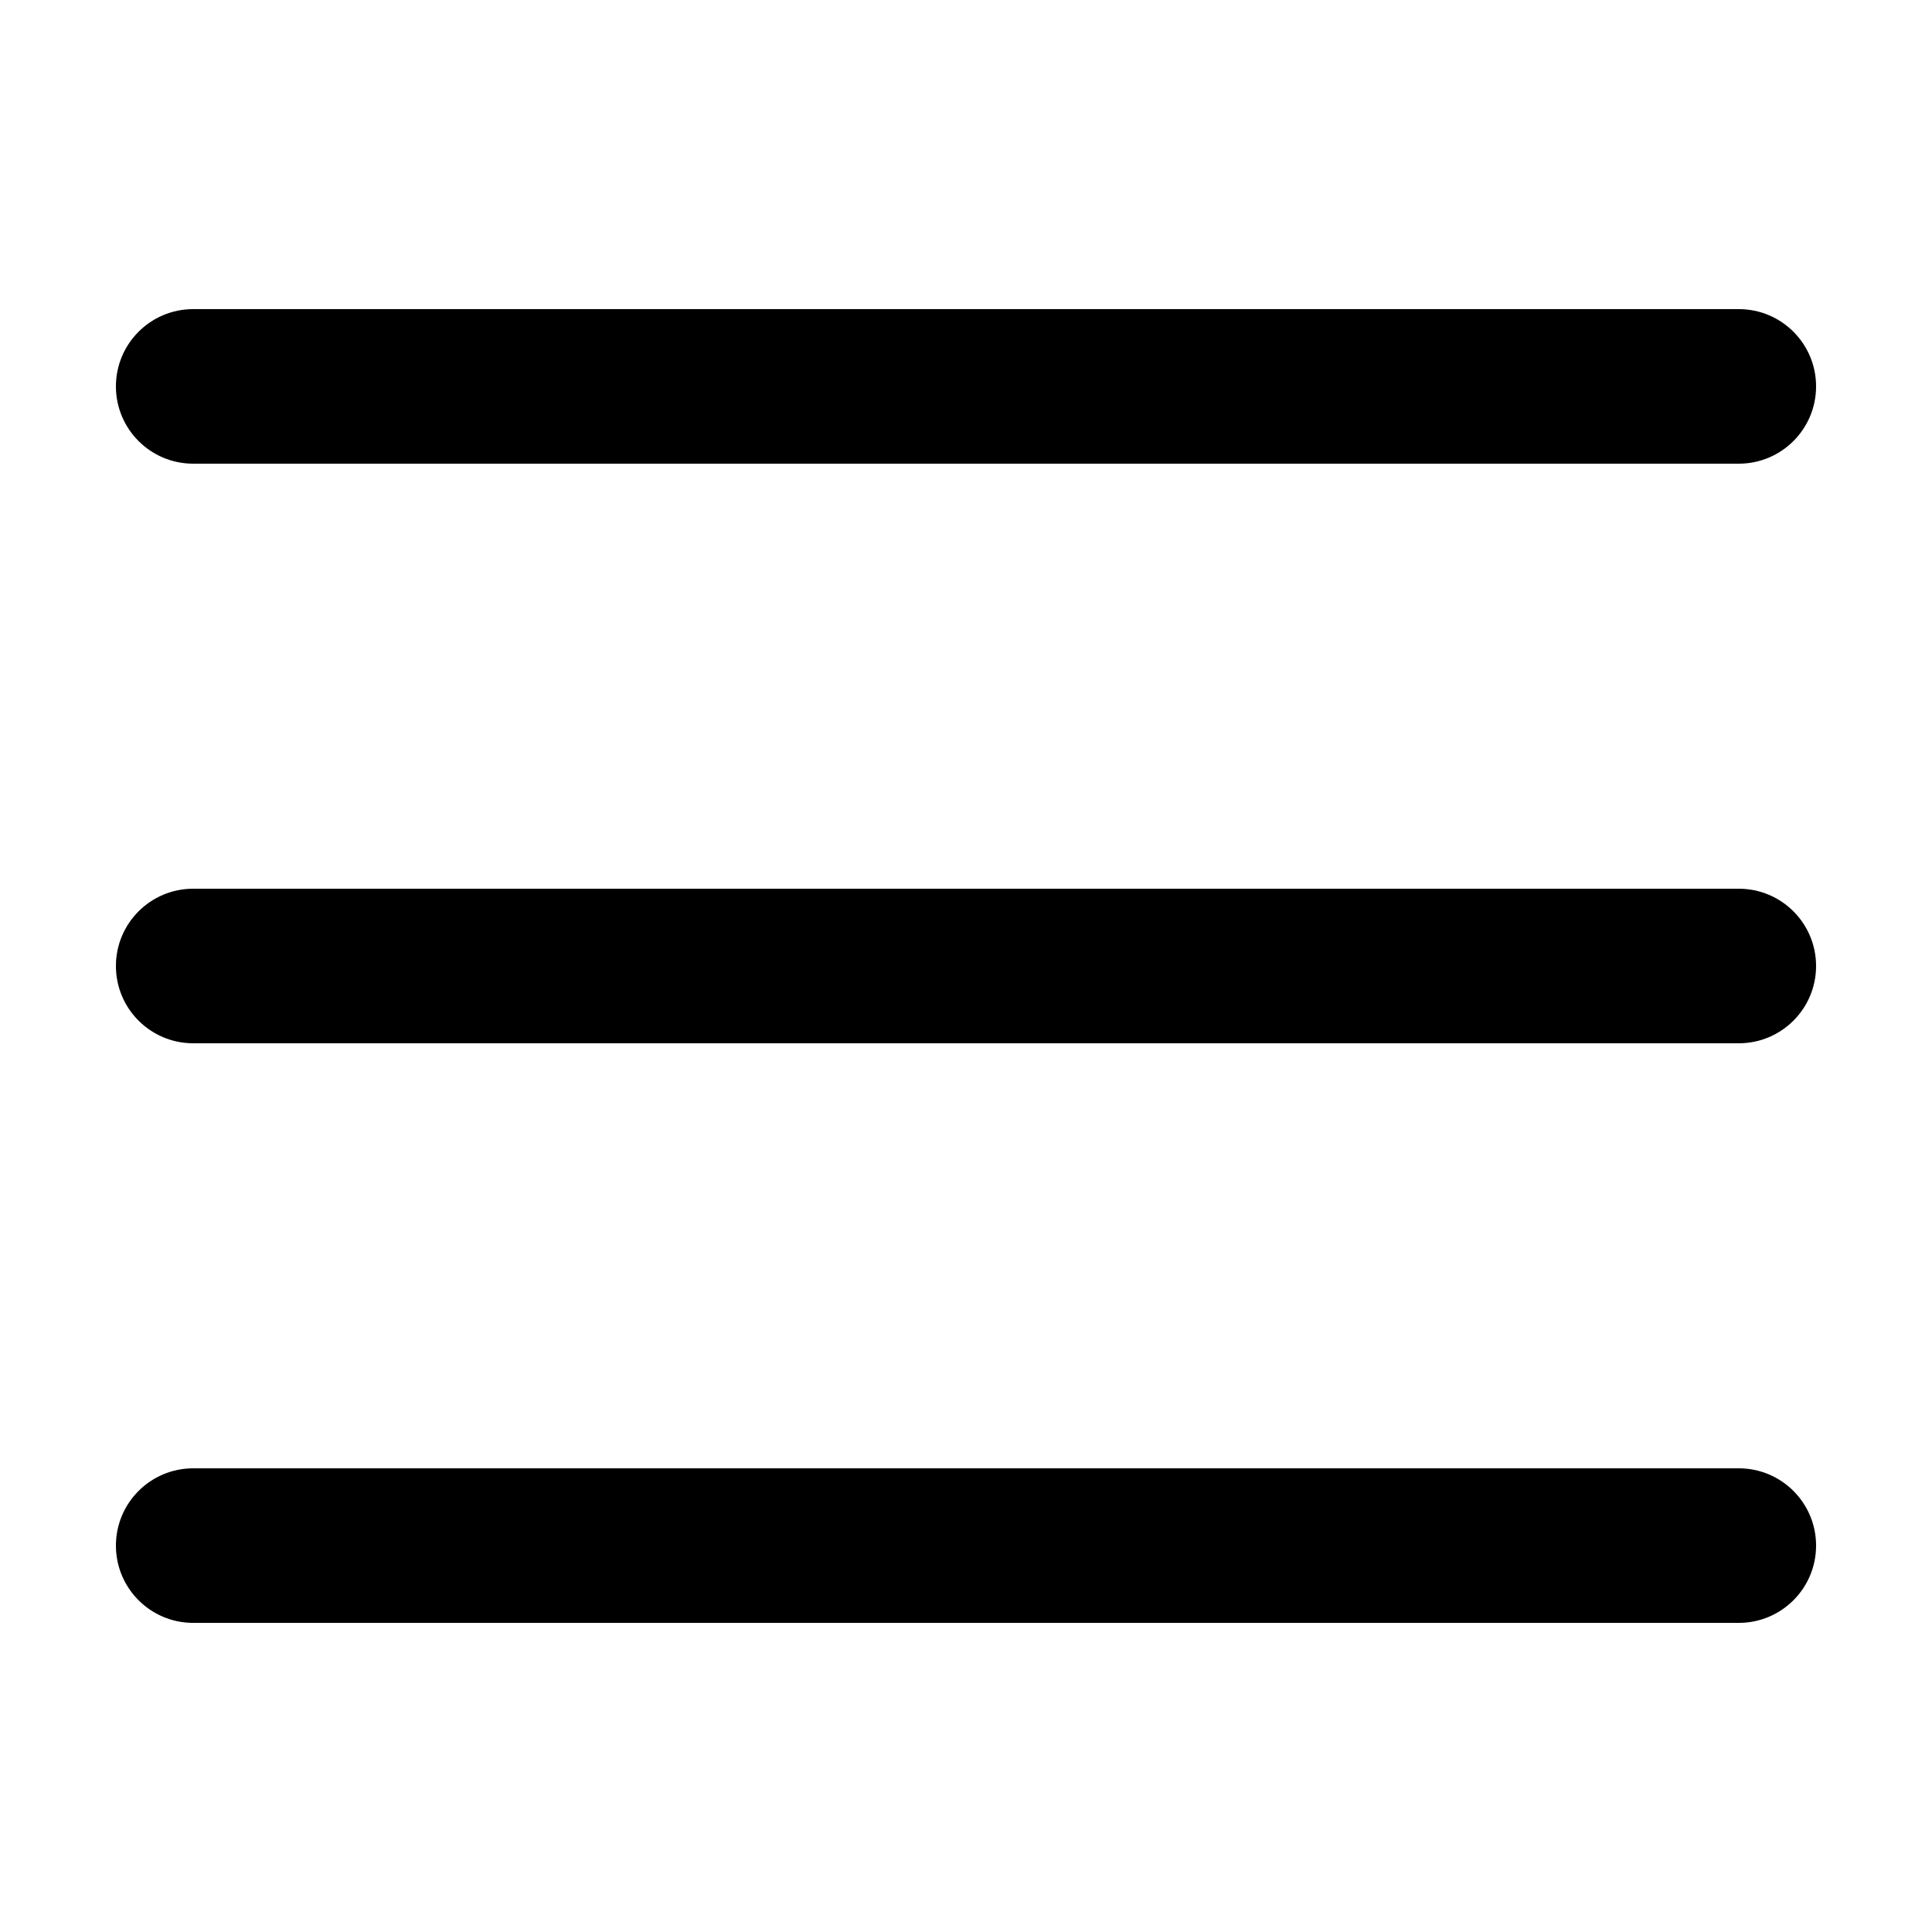
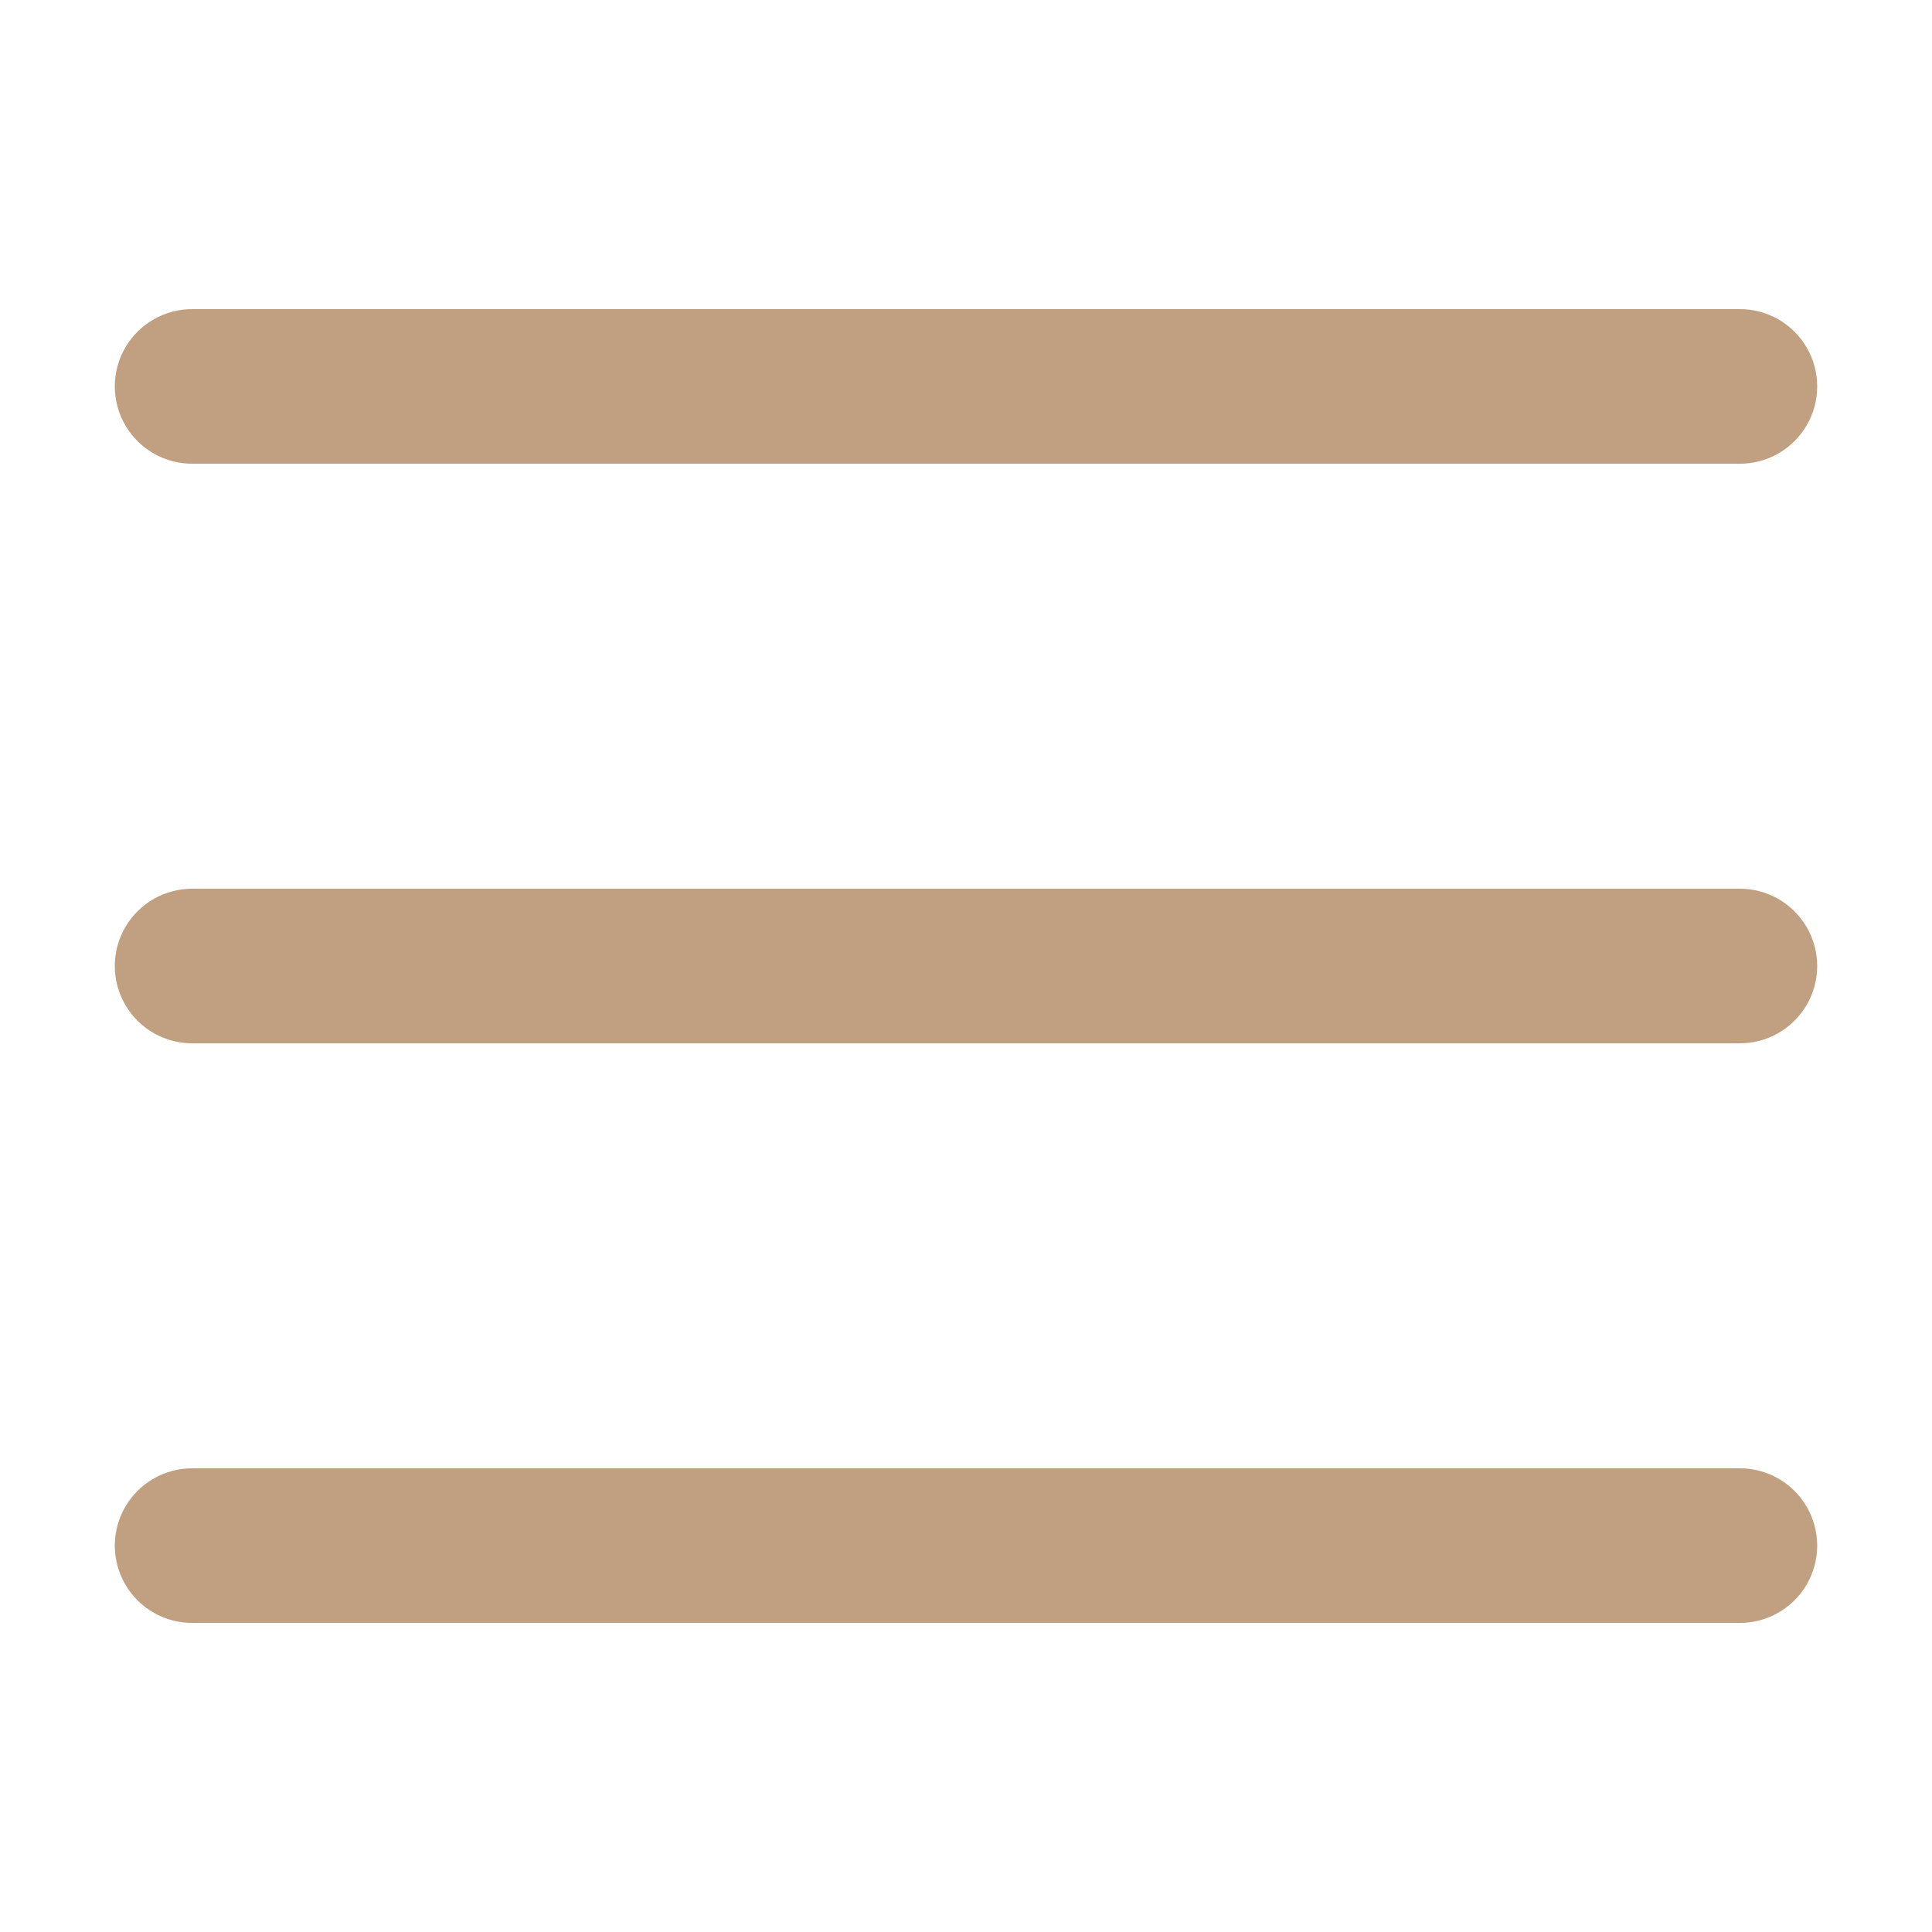
- <svg xmlns="http://www.w3.org/2000/svg" viewBox="0 0 50 50" width="50px" height="50px">
-   <path d="M 5 8 A 2 2 0 1 0 5 12 L 45 12 A 2 2 0 1 0 45 8 L 5 8 z M 5 23 A 2 2 0 1 0 5 27 L 45 27 A 2 2 0 1 0 45 23 L 5 23 z M 5 38 A 2 2 0 1 0 5 42 L 45 42 A 2 2 0 1 0 45 38 L 5 38 z" />
+ <svg xmlns="http://www.w3.org/2000/svg" viewBox="0,0,256,256" width="50px" height="50px">
+   <g fill="#c0a080" fill-rule="nonzero" stroke="none" stroke-width="1" stroke-linecap="butt" stroke-linejoin="miter" stroke-miterlimit="10" stroke-dasharray="" stroke-dashoffset="0" font-family="none" font-weight="none" font-size="none" text-anchor="none" style="mix-blend-mode: normal">
+     <g transform="scale(5.12,5.12)">
+       <path d="M5,8c-0.721,-0.01 -1.392,0.369 -1.756,0.992c-0.364,0.623 -0.364,1.394 0,2.017c0.364,0.623 1.034,1.002 1.756,0.992h40c0.721,0.01 1.392,-0.369 1.756,-0.992c0.364,-0.623 0.364,-1.394 0,-2.017c-0.364,-0.623 -1.034,-1.002 -1.756,-0.992zM5,23c-0.721,-0.01 -1.392,0.369 -1.756,0.992c-0.364,0.623 -0.364,1.394 0,2.017c0.364,0.623 1.034,1.002 1.756,0.992h40c0.721,0.01 1.392,-0.369 1.756,-0.992c0.364,-0.623 0.364,-1.394 0,-2.017c-0.364,-0.623 -1.034,-1.002 -1.756,-0.992zM5,38c-0.721,-0.01 -1.392,0.369 -1.756,0.992c-0.364,0.623 -0.364,1.394 0,2.017c0.364,0.623 1.034,1.002 1.756,0.992h40c0.721,0.01 1.392,-0.369 1.756,-0.992c0.364,-0.623 0.364,-1.394 0,-2.017c-0.364,-0.623 -1.034,-1.002 -1.756,-0.992z" />
+     </g>
+   </g>
</svg>
